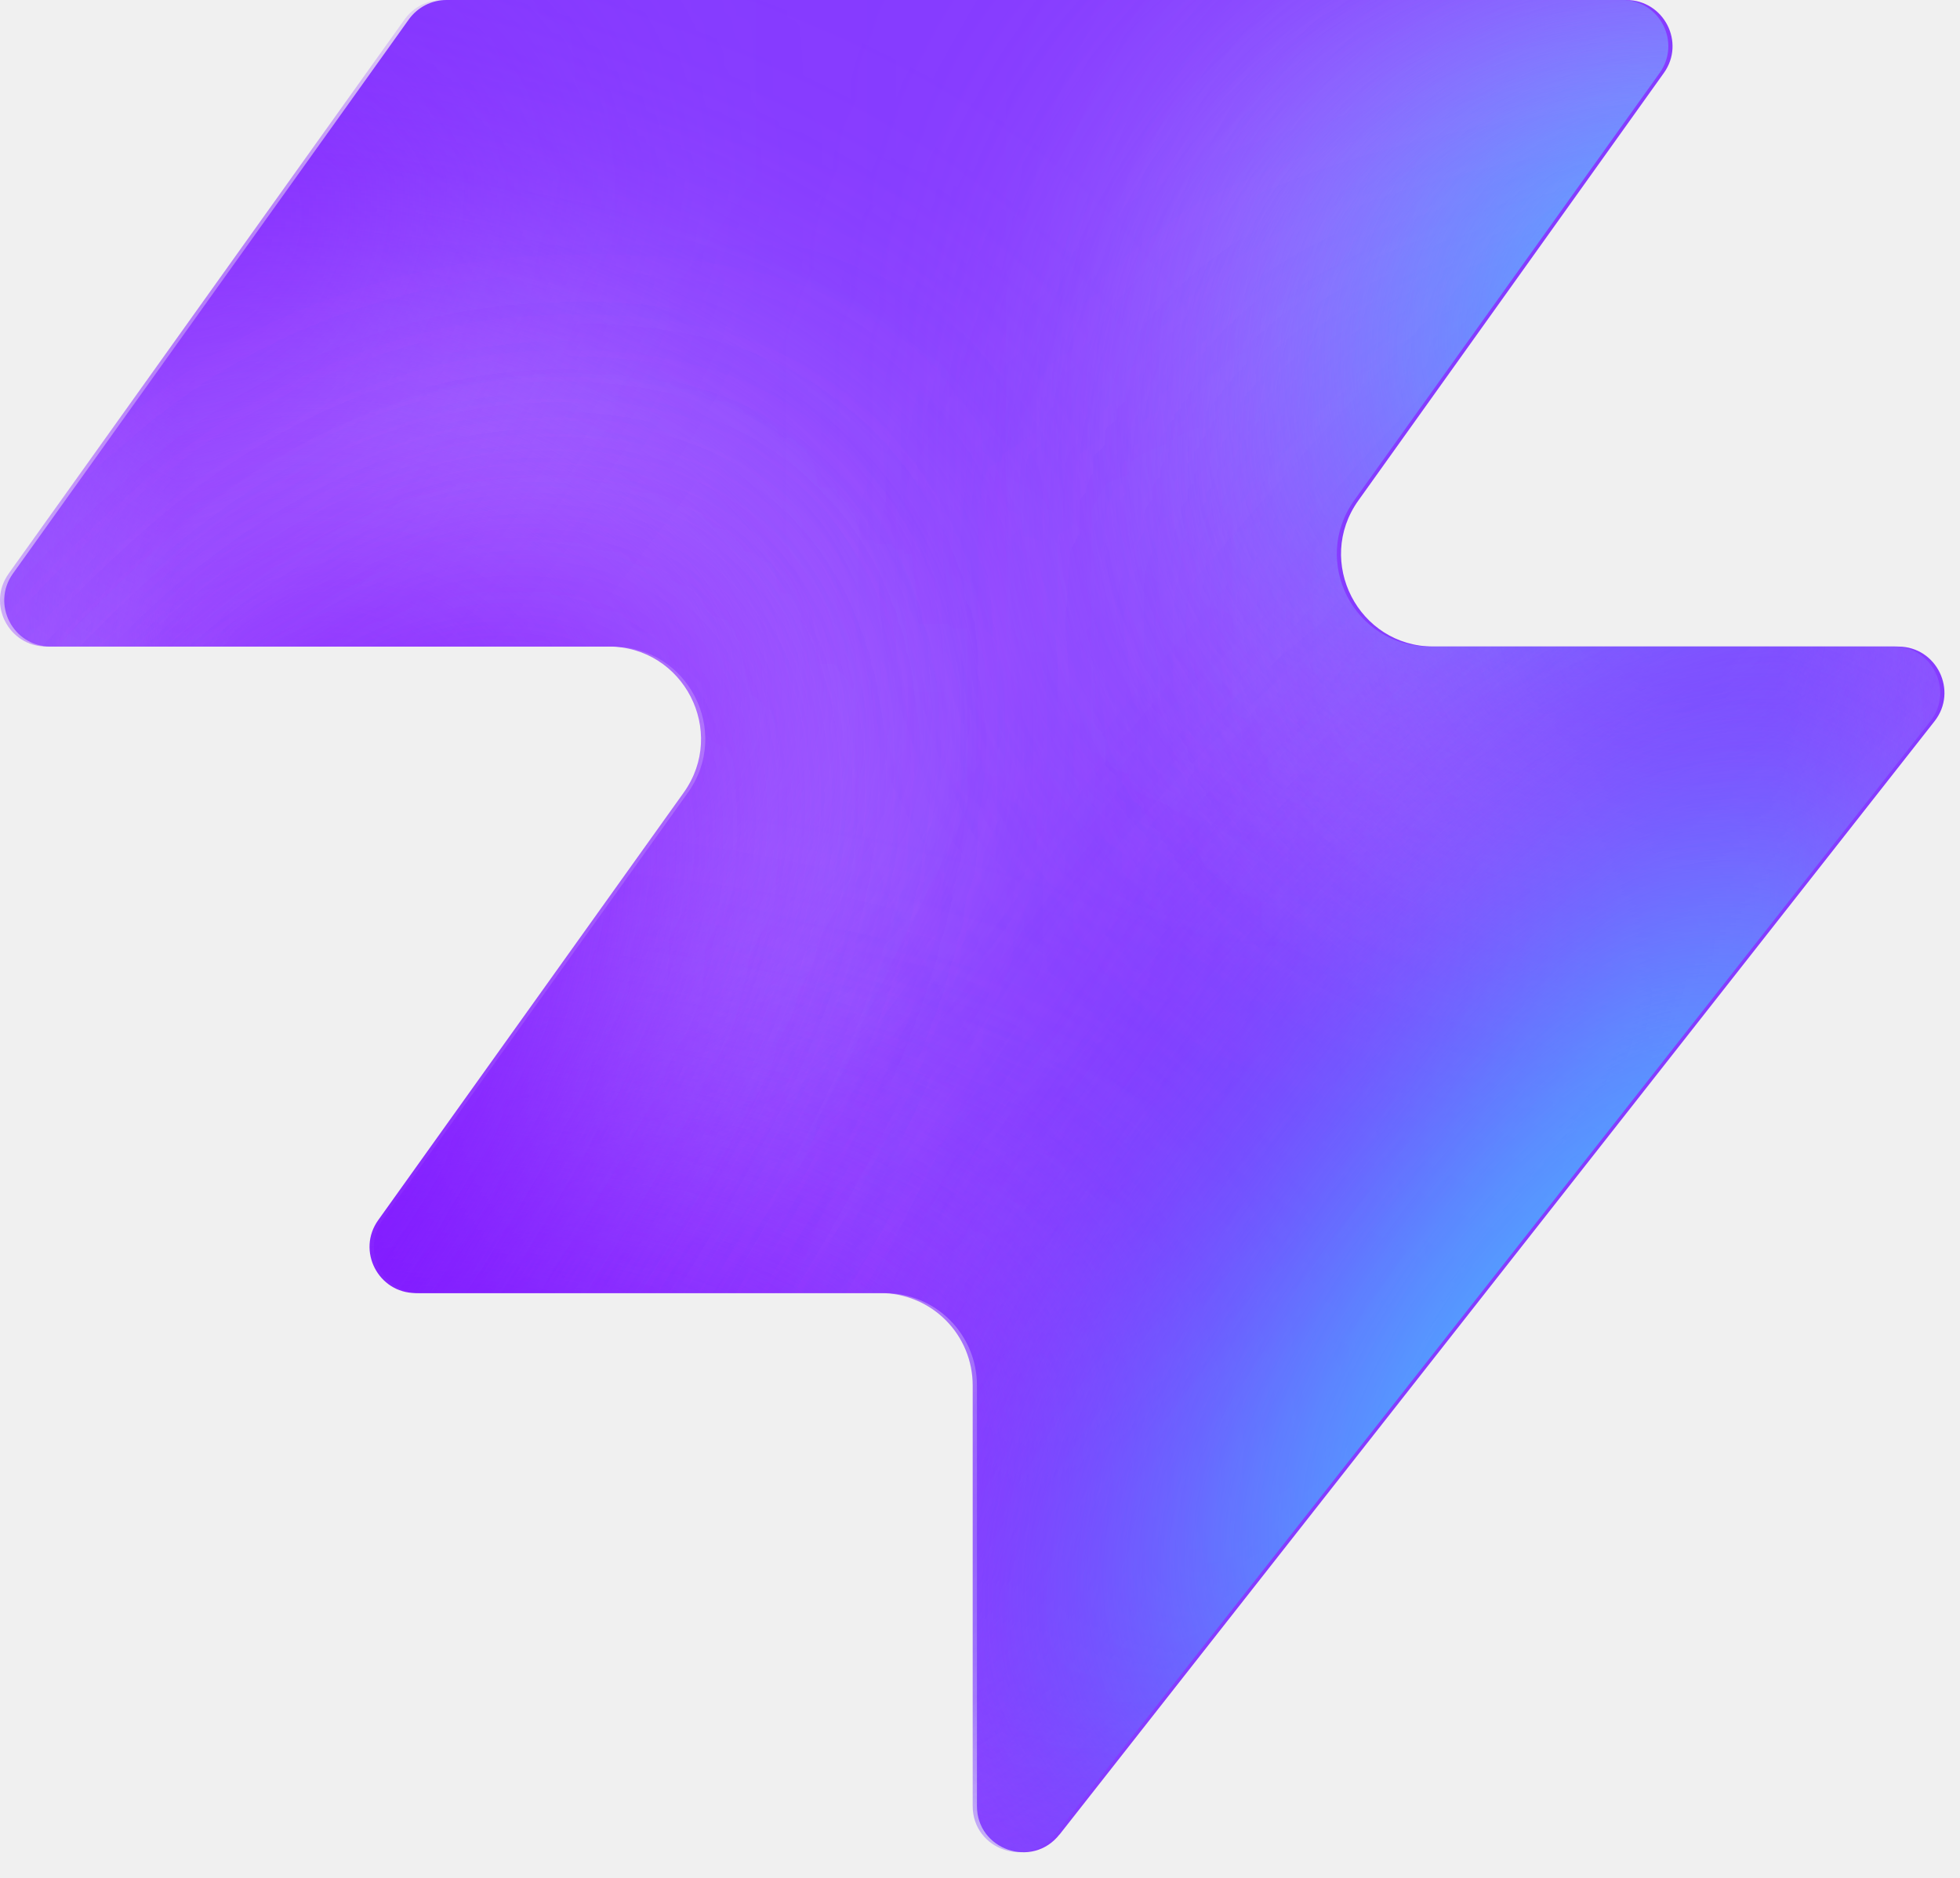
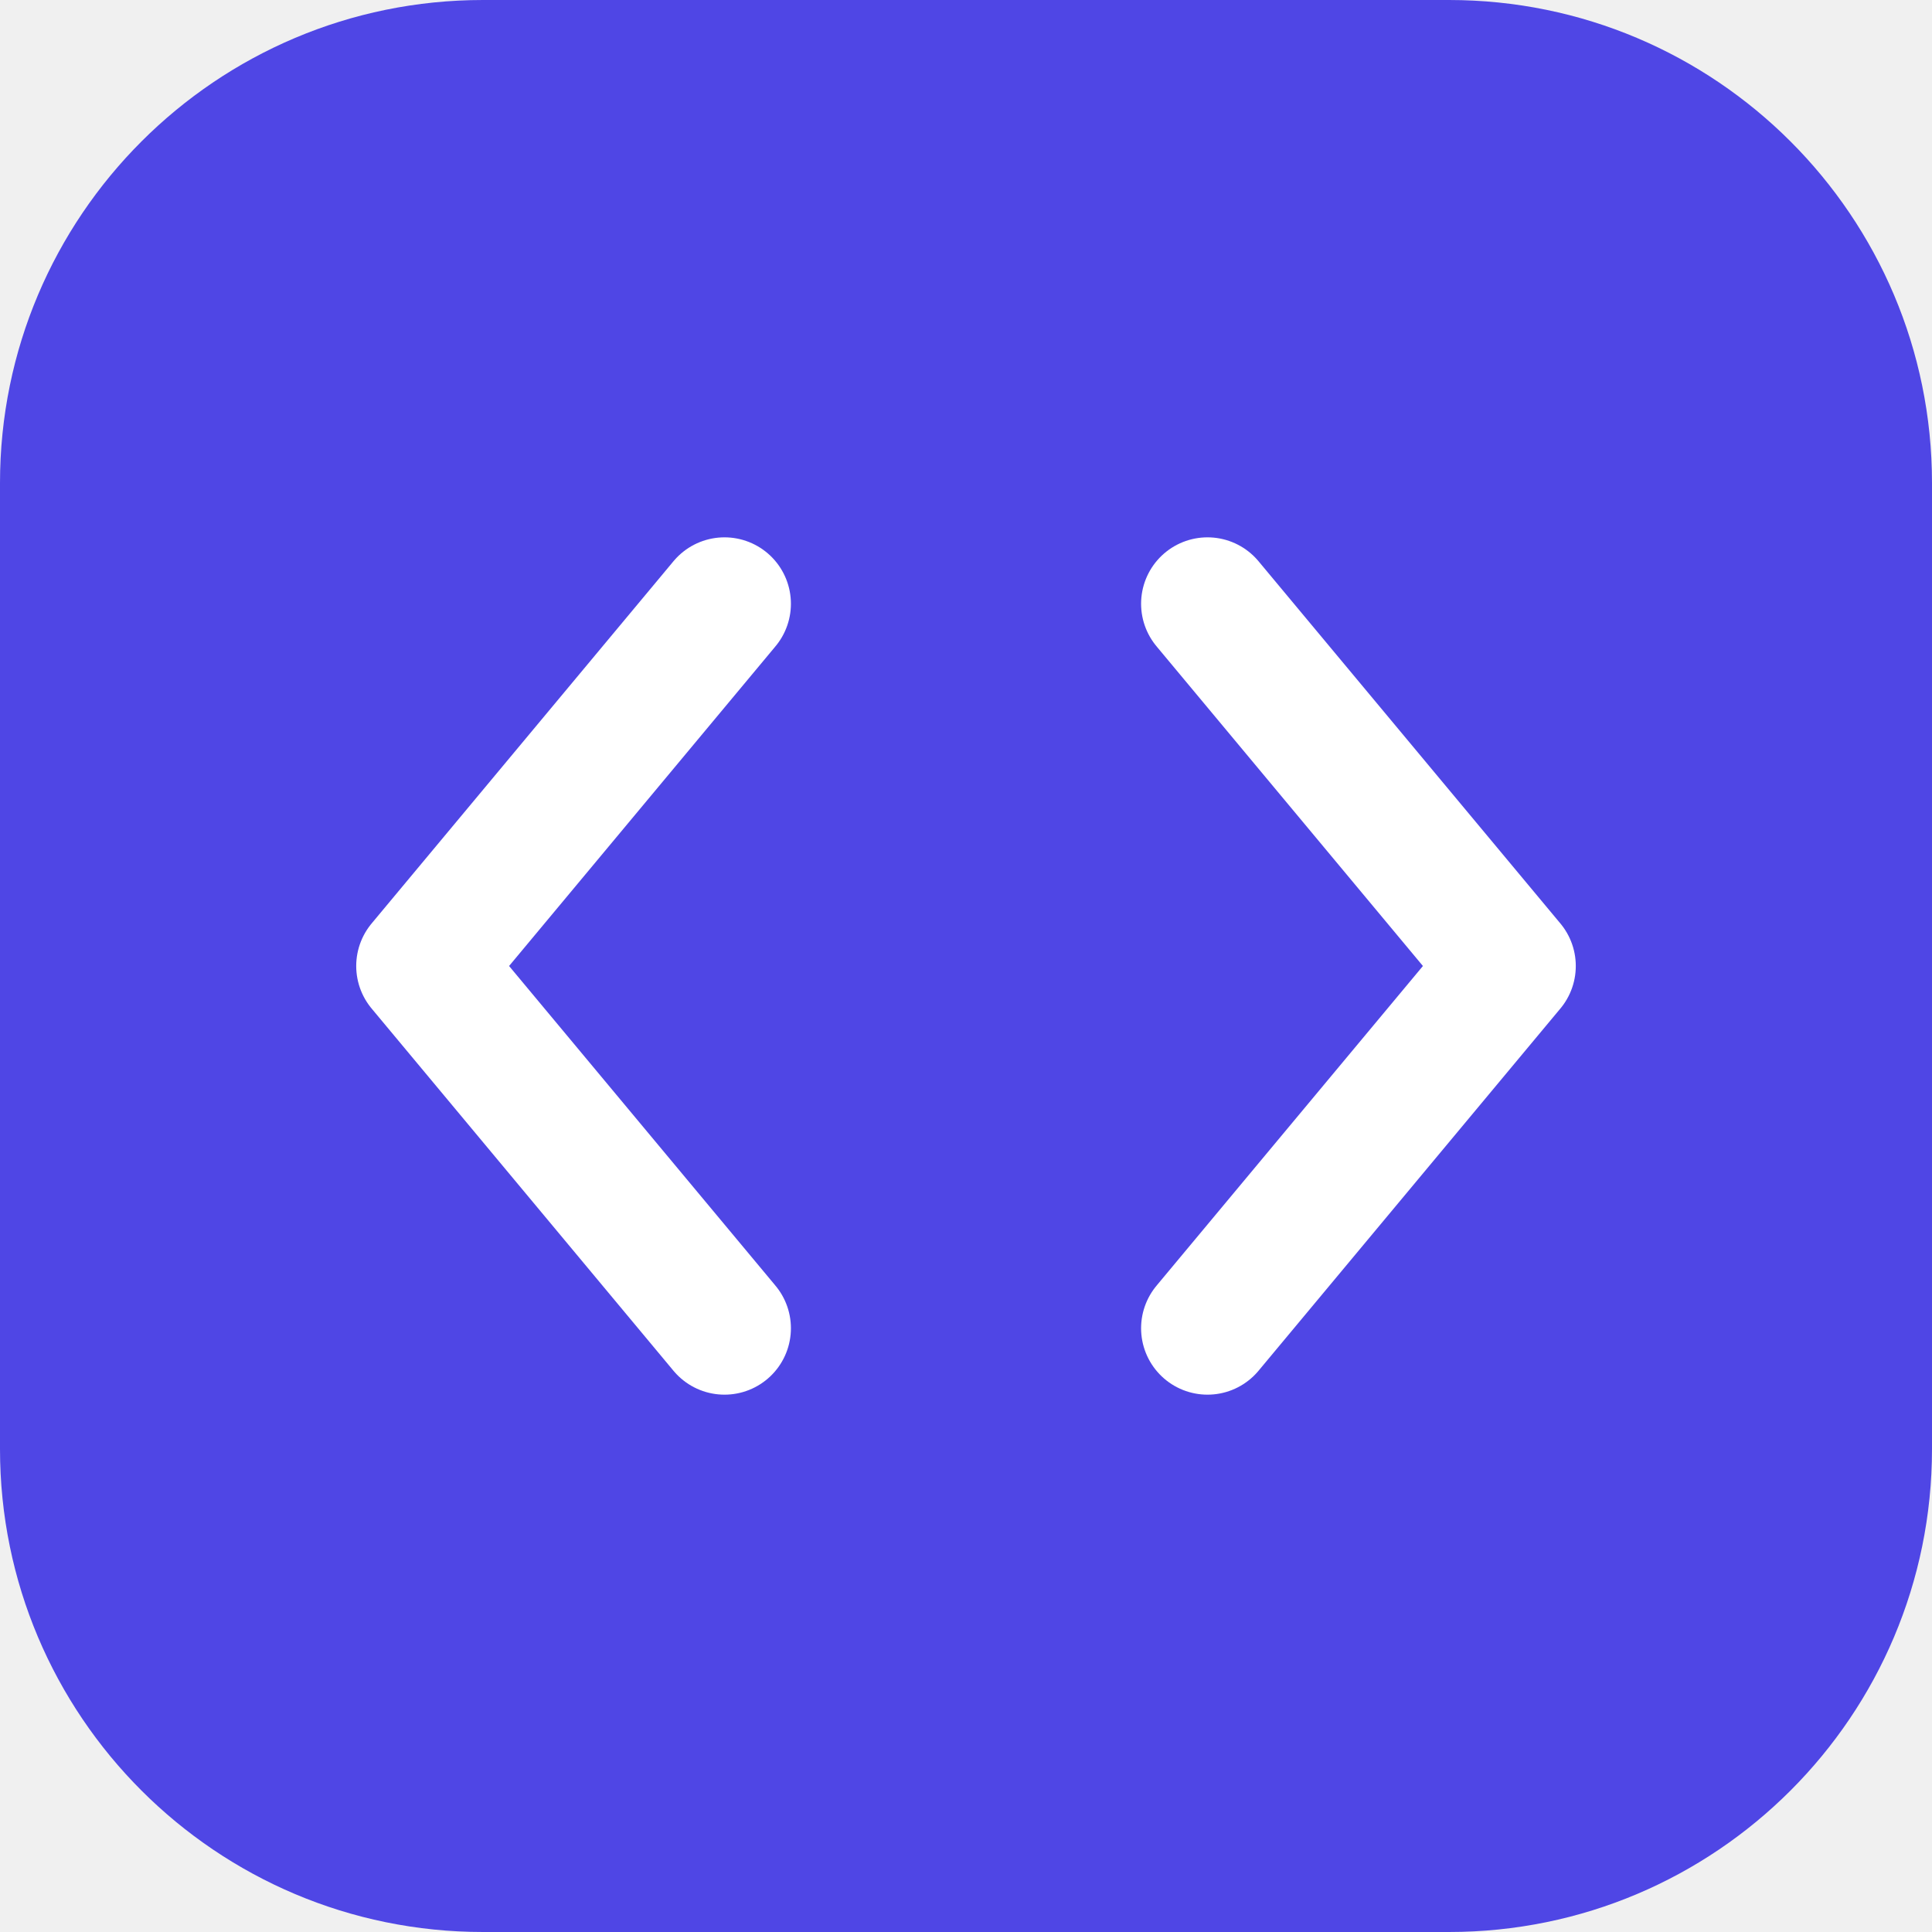
- <svg xmlns="http://www.w3.org/2000/svg" width="48" height="46" fill="none" viewBox="0 0 48 46">
-   <path fill="#863bff" d="M25.946 44.938c-.664.845-2.021.375-2.021-.698V33.937a2.26 2.26 0 0 0-2.262-2.262H10.287c-.92 0-1.456-1.04-.92-1.788l7.48-10.471c1.07-1.497 0-3.578-1.842-3.578H1.237c-.92 0-1.456-1.04-.92-1.788L10.013.474c.214-.297.556-.474.92-.474h28.894c.92 0 1.456 1.04.92 1.788l-7.48 10.471c-1.07 1.498 0 3.579 1.842 3.579h11.377c.943 0 1.473 1.088.89 1.83L25.947 44.94z" style="fill:#863bff;fill:color(display-p3 .525 .23 1);fill-opacity:1" />
-   <mask id="a" width="48" height="46" x="0" y="0" maskUnits="userSpaceOnUse" style="mask-type:alpha">
-     <path fill="#000" d="M25.842 44.938c-.664.844-2.021.375-2.021-.698V33.937a2.26 2.26 0 0 0-2.262-2.262H10.183c-.92 0-1.456-1.04-.92-1.788l7.48-10.471c1.07-1.498 0-3.579-1.842-3.579H1.133c-.92 0-1.456-1.04-.92-1.787L9.91.473c.214-.297.556-.474.92-.474h28.894c.92 0 1.456 1.04.92 1.788l-7.48 10.471c-1.07 1.498 0 3.578 1.842 3.578h11.377c.943 0 1.473 1.088.89 1.832L25.843 44.94z" style="fill:#000;fill-opacity:1" />
-   </mask>
-   <g mask="url(#a)">
-     <g filter="url(#b)">
-       <ellipse cx="5.508" cy="14.704" fill="#ede6ff" rx="5.508" ry="14.704" style="fill:#ede6ff;fill:color(display-p3 .927 .903 1);fill-opacity:1" transform="matrix(.00324 1 1 -.00324 -4.47 31.516)" />
-     </g>
-     <g filter="url(#c)">
-       <ellipse cx="10.399" cy="29.851" fill="#ede6ff" rx="10.399" ry="29.851" style="fill:#ede6ff;fill:color(display-p3 .927 .903 1);fill-opacity:1" transform="matrix(.00324 1 1 -.00324 -39.328 7.883)" />
-     </g>
-     <g filter="url(#d)">
-       <ellipse cx="5.508" cy="30.487" fill="#7e14ff" rx="5.508" ry="30.487" style="fill:#7e14ff;fill:color(display-p3 .492 .077 1);fill-opacity:1" transform="rotate(89.814 -25.913 -14.639)scale(1 -1)" />
-     </g>
-     <g filter="url(#e)">
-       <ellipse cx="5.508" cy="30.599" fill="#7e14ff" rx="5.508" ry="30.599" style="fill:#7e14ff;fill:color(display-p3 .492 .077 1);fill-opacity:1" transform="rotate(89.814 -32.644 -3.334)scale(1 -1)" />
-     </g>
-     <g filter="url(#f)">
-       <ellipse cx="5.508" cy="30.599" fill="#7e14ff" rx="5.508" ry="30.599" style="fill:#7e14ff;fill:color(display-p3 .492 .077 1);fill-opacity:1" transform="matrix(.00324 1 1 -.00324 -34.34 30.47)" />
-     </g>
-     <g filter="url(#g)">
-       <ellipse cx="14.072" cy="22.078" fill="#ede6ff" rx="14.072" ry="22.078" style="fill:#ede6ff;fill:color(display-p3 .927 .903 1);fill-opacity:1" transform="rotate(93.35 24.506 48.493)scale(-1 1)" />
-     </g>
-     <g filter="url(#h)">
-       <ellipse cx="3.47" cy="21.501" fill="#7e14ff" rx="3.47" ry="21.501" style="fill:#7e14ff;fill:color(display-p3 .492 .077 1);fill-opacity:1" transform="rotate(89.009 28.708 47.59)scale(-1 1)" />
-     </g>
-     <g filter="url(#i)">
-       <ellipse cx="3.47" cy="21.501" fill="#7e14ff" rx="3.47" ry="21.501" style="fill:#7e14ff;fill:color(display-p3 .492 .077 1);fill-opacity:1" transform="rotate(89.009 28.708 47.59)scale(-1 1)" />
-     </g>
-     <g filter="url(#j)">
-       <ellipse cx=".387" cy="8.972" fill="#7e14ff" rx="4.407" ry="29.108" style="fill:#7e14ff;fill:color(display-p3 .492 .077 1);fill-opacity:1" transform="rotate(39.51 .387 8.972)" />
-     </g>
-     <g filter="url(#k)">
-       <ellipse cx="47.523" cy="-6.092" fill="#7e14ff" rx="4.407" ry="29.108" style="fill:#7e14ff;fill:color(display-p3 .492 .077 1);fill-opacity:1" transform="rotate(37.892 47.523 -6.092)" />
-     </g>
-     <g filter="url(#l)">
-       <ellipse cx="41.412" cy="6.333" fill="#47bfff" rx="5.971" ry="9.665" style="fill:#47bfff;fill:color(display-p3 .28 .748 1);fill-opacity:1" transform="rotate(37.892 41.412 6.333)" />
-     </g>
-     <g filter="url(#m)">
-       <ellipse cx="-1.879" cy="38.332" fill="#7e14ff" rx="4.407" ry="29.108" style="fill:#7e14ff;fill:color(display-p3 .492 .077 1);fill-opacity:1" transform="rotate(37.892 -1.88 38.332)" />
-     </g>
-     <g filter="url(#n)">
-       <ellipse cx="-1.879" cy="38.332" fill="#7e14ff" rx="4.407" ry="29.108" style="fill:#7e14ff;fill:color(display-p3 .492 .077 1);fill-opacity:1" transform="rotate(37.892 -1.88 38.332)" />
-     </g>
-     <g filter="url(#o)">
-       <ellipse cx="35.651" cy="29.907" fill="#7e14ff" rx="4.407" ry="29.108" style="fill:#7e14ff;fill:color(display-p3 .492 .077 1);fill-opacity:1" transform="rotate(37.892 35.651 29.907)" />
-     </g>
-     <g filter="url(#p)">
-       <ellipse cx="38.418" cy="32.4" fill="#47bfff" rx="5.971" ry="15.297" style="fill:#47bfff;fill:color(display-p3 .28 .748 1);fill-opacity:1" transform="rotate(37.892 38.418 32.4)" />
-     </g>
-   </g>
-   <defs>
-     <filter id="b" width="60.045" height="41.654" x="-19.77" y="16.149" color-interpolation-filters="sRGB" filterUnits="userSpaceOnUse">
-       <feFlood flood-opacity="0" result="BackgroundImageFix" />
-       <feBlend in="SourceGraphic" in2="BackgroundImageFix" result="shape" />
-       <feGaussianBlur result="effect1_foregroundBlur_2002_17158" stdDeviation="7.659" />
-     </filter>
-     <filter id="c" width="90.34" height="51.437" x="-54.613" y="-7.533" color-interpolation-filters="sRGB" filterUnits="userSpaceOnUse">
-       <feFlood flood-opacity="0" result="BackgroundImageFix" />
-       <feBlend in="SourceGraphic" in2="BackgroundImageFix" result="shape" />
-       <feGaussianBlur result="effect1_foregroundBlur_2002_17158" stdDeviation="7.659" />
-     </filter>
-     <filter id="d" width="79.355" height="29.4" x="-49.64" y="2.03" color-interpolation-filters="sRGB" filterUnits="userSpaceOnUse">
-       <feFlood flood-opacity="0" result="BackgroundImageFix" />
-       <feBlend in="SourceGraphic" in2="BackgroundImageFix" result="shape" />
-       <feGaussianBlur result="effect1_foregroundBlur_2002_17158" stdDeviation="4.596" />
-     </filter>
-     <filter id="e" width="79.579" height="29.4" x="-45.045" y="20.029" color-interpolation-filters="sRGB" filterUnits="userSpaceOnUse">
-       <feFlood flood-opacity="0" result="BackgroundImageFix" />
-       <feBlend in="SourceGraphic" in2="BackgroundImageFix" result="shape" />
-       <feGaussianBlur result="effect1_foregroundBlur_2002_17158" stdDeviation="4.596" />
-     </filter>
-     <filter id="f" width="79.579" height="29.4" x="-43.513" y="21.178" color-interpolation-filters="sRGB" filterUnits="userSpaceOnUse">
-       <feFlood flood-opacity="0" result="BackgroundImageFix" />
-       <feBlend in="SourceGraphic" in2="BackgroundImageFix" result="shape" />
-       <feGaussianBlur result="effect1_foregroundBlur_2002_17158" stdDeviation="4.596" />
-     </filter>
-     <filter id="g" width="74.749" height="58.852" x="15.756" y="-17.901" color-interpolation-filters="sRGB" filterUnits="userSpaceOnUse">
-       <feFlood flood-opacity="0" result="BackgroundImageFix" />
-       <feBlend in="SourceGraphic" in2="BackgroundImageFix" result="shape" />
-       <feGaussianBlur result="effect1_foregroundBlur_2002_17158" stdDeviation="7.659" />
-     </filter>
-     <filter id="h" width="61.377" height="25.362" x="23.548" y="2.284" color-interpolation-filters="sRGB" filterUnits="userSpaceOnUse">
-       <feFlood flood-opacity="0" result="BackgroundImageFix" />
-       <feBlend in="SourceGraphic" in2="BackgroundImageFix" result="shape" />
-       <feGaussianBlur result="effect1_foregroundBlur_2002_17158" stdDeviation="4.596" />
-     </filter>
-     <filter id="i" width="61.377" height="25.362" x="23.548" y="2.284" color-interpolation-filters="sRGB" filterUnits="userSpaceOnUse">
-       <feFlood flood-opacity="0" result="BackgroundImageFix" />
-       <feBlend in="SourceGraphic" in2="BackgroundImageFix" result="shape" />
-       <feGaussianBlur result="effect1_foregroundBlur_2002_17158" stdDeviation="4.596" />
-     </filter>
-     <filter id="j" width="56.045" height="63.649" x="-27.636" y="-22.853" color-interpolation-filters="sRGB" filterUnits="userSpaceOnUse">
-       <feFlood flood-opacity="0" result="BackgroundImageFix" />
-       <feBlend in="SourceGraphic" in2="BackgroundImageFix" result="shape" />
-       <feGaussianBlur result="effect1_foregroundBlur_2002_17158" stdDeviation="4.596" />
-     </filter>
-     <filter id="k" width="54.814" height="64.646" x="20.116" y="-38.415" color-interpolation-filters="sRGB" filterUnits="userSpaceOnUse">
-       <feFlood flood-opacity="0" result="BackgroundImageFix" />
-       <feBlend in="SourceGraphic" in2="BackgroundImageFix" result="shape" />
-       <feGaussianBlur result="effect1_foregroundBlur_2002_17158" stdDeviation="4.596" />
-     </filter>
-     <filter id="l" width="33.541" height="35.313" x="24.641" y="-11.323" color-interpolation-filters="sRGB" filterUnits="userSpaceOnUse">
-       <feFlood flood-opacity="0" result="BackgroundImageFix" />
-       <feBlend in="SourceGraphic" in2="BackgroundImageFix" result="shape" />
-       <feGaussianBlur result="effect1_foregroundBlur_2002_17158" stdDeviation="4.596" />
-     </filter>
-     <filter id="m" width="54.814" height="64.646" x="-29.286" y="6.009" color-interpolation-filters="sRGB" filterUnits="userSpaceOnUse">
-       <feFlood flood-opacity="0" result="BackgroundImageFix" />
-       <feBlend in="SourceGraphic" in2="BackgroundImageFix" result="shape" />
-       <feGaussianBlur result="effect1_foregroundBlur_2002_17158" stdDeviation="4.596" />
-     </filter>
-     <filter id="n" width="54.814" height="64.646" x="-29.286" y="6.009" color-interpolation-filters="sRGB" filterUnits="userSpaceOnUse">
-       <feFlood flood-opacity="0" result="BackgroundImageFix" />
-       <feBlend in="SourceGraphic" in2="BackgroundImageFix" result="shape" />
-       <feGaussianBlur result="effect1_foregroundBlur_2002_17158" stdDeviation="4.596" />
-     </filter>
-     <filter id="o" width="54.814" height="64.646" x="8.244" y="-2.416" color-interpolation-filters="sRGB" filterUnits="userSpaceOnUse">
-       <feFlood flood-opacity="0" result="BackgroundImageFix" />
-       <feBlend in="SourceGraphic" in2="BackgroundImageFix" result="shape" />
-       <feGaussianBlur result="effect1_foregroundBlur_2002_17158" stdDeviation="4.596" />
-     </filter>
-     <filter id="p" width="39.409" height="43.623" x="18.713" y="10.588" color-interpolation-filters="sRGB" filterUnits="userSpaceOnUse">
-       <feFlood flood-opacity="0" result="BackgroundImageFix" />
-       <feBlend in="SourceGraphic" in2="BackgroundImageFix" result="shape" />
-       <feGaussianBlur result="effect1_foregroundBlur_2002_17158" stdDeviation="4.596" />
-     </filter>
-   </defs>
+ <svg xmlns="http://www.w3.org/2000/svg" viewBox="0 0 32 32" fill="none">
+   <rect width="32" height="32" rx="8" fill="#4F46E5" />
+   <path d="M12 10L7 16L12 22" stroke="white" stroke-width="2.2" stroke-linecap="round" stroke-linejoin="round" />
+   <path d="M20 10L25 16L20 22" stroke="white" stroke-width="2.2" stroke-linecap="round" stroke-linejoin="round" />
</svg>
